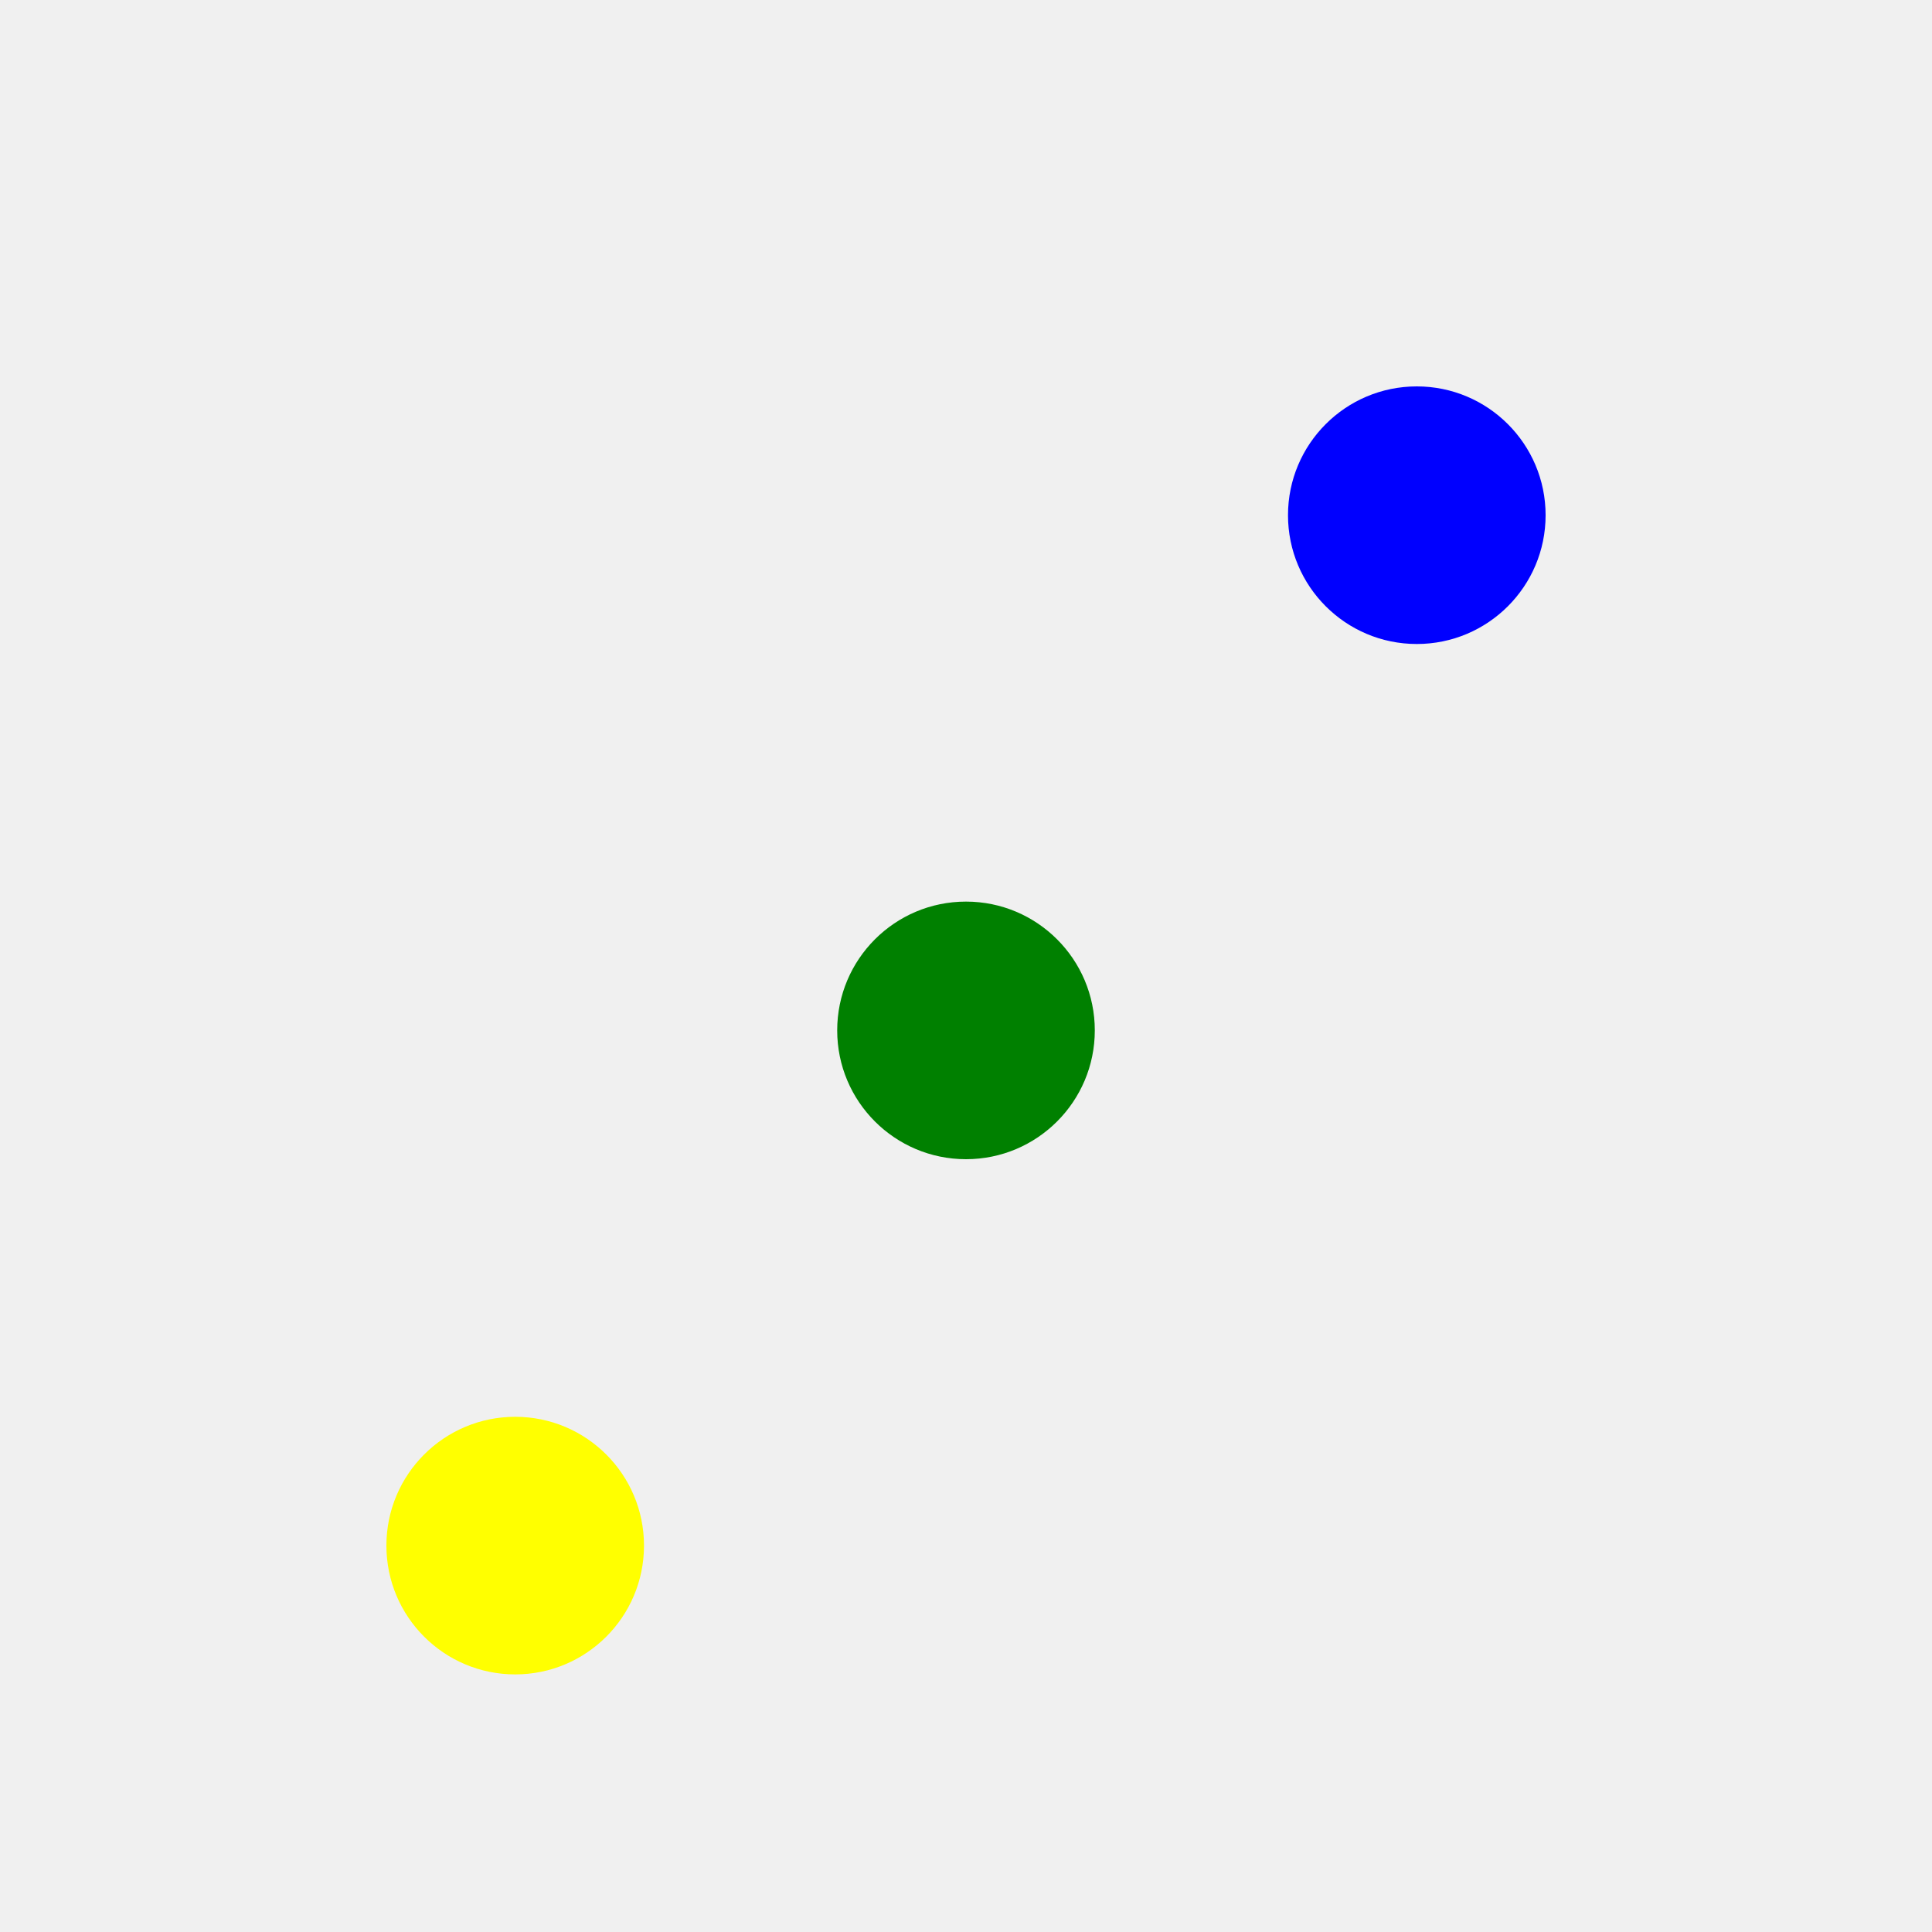
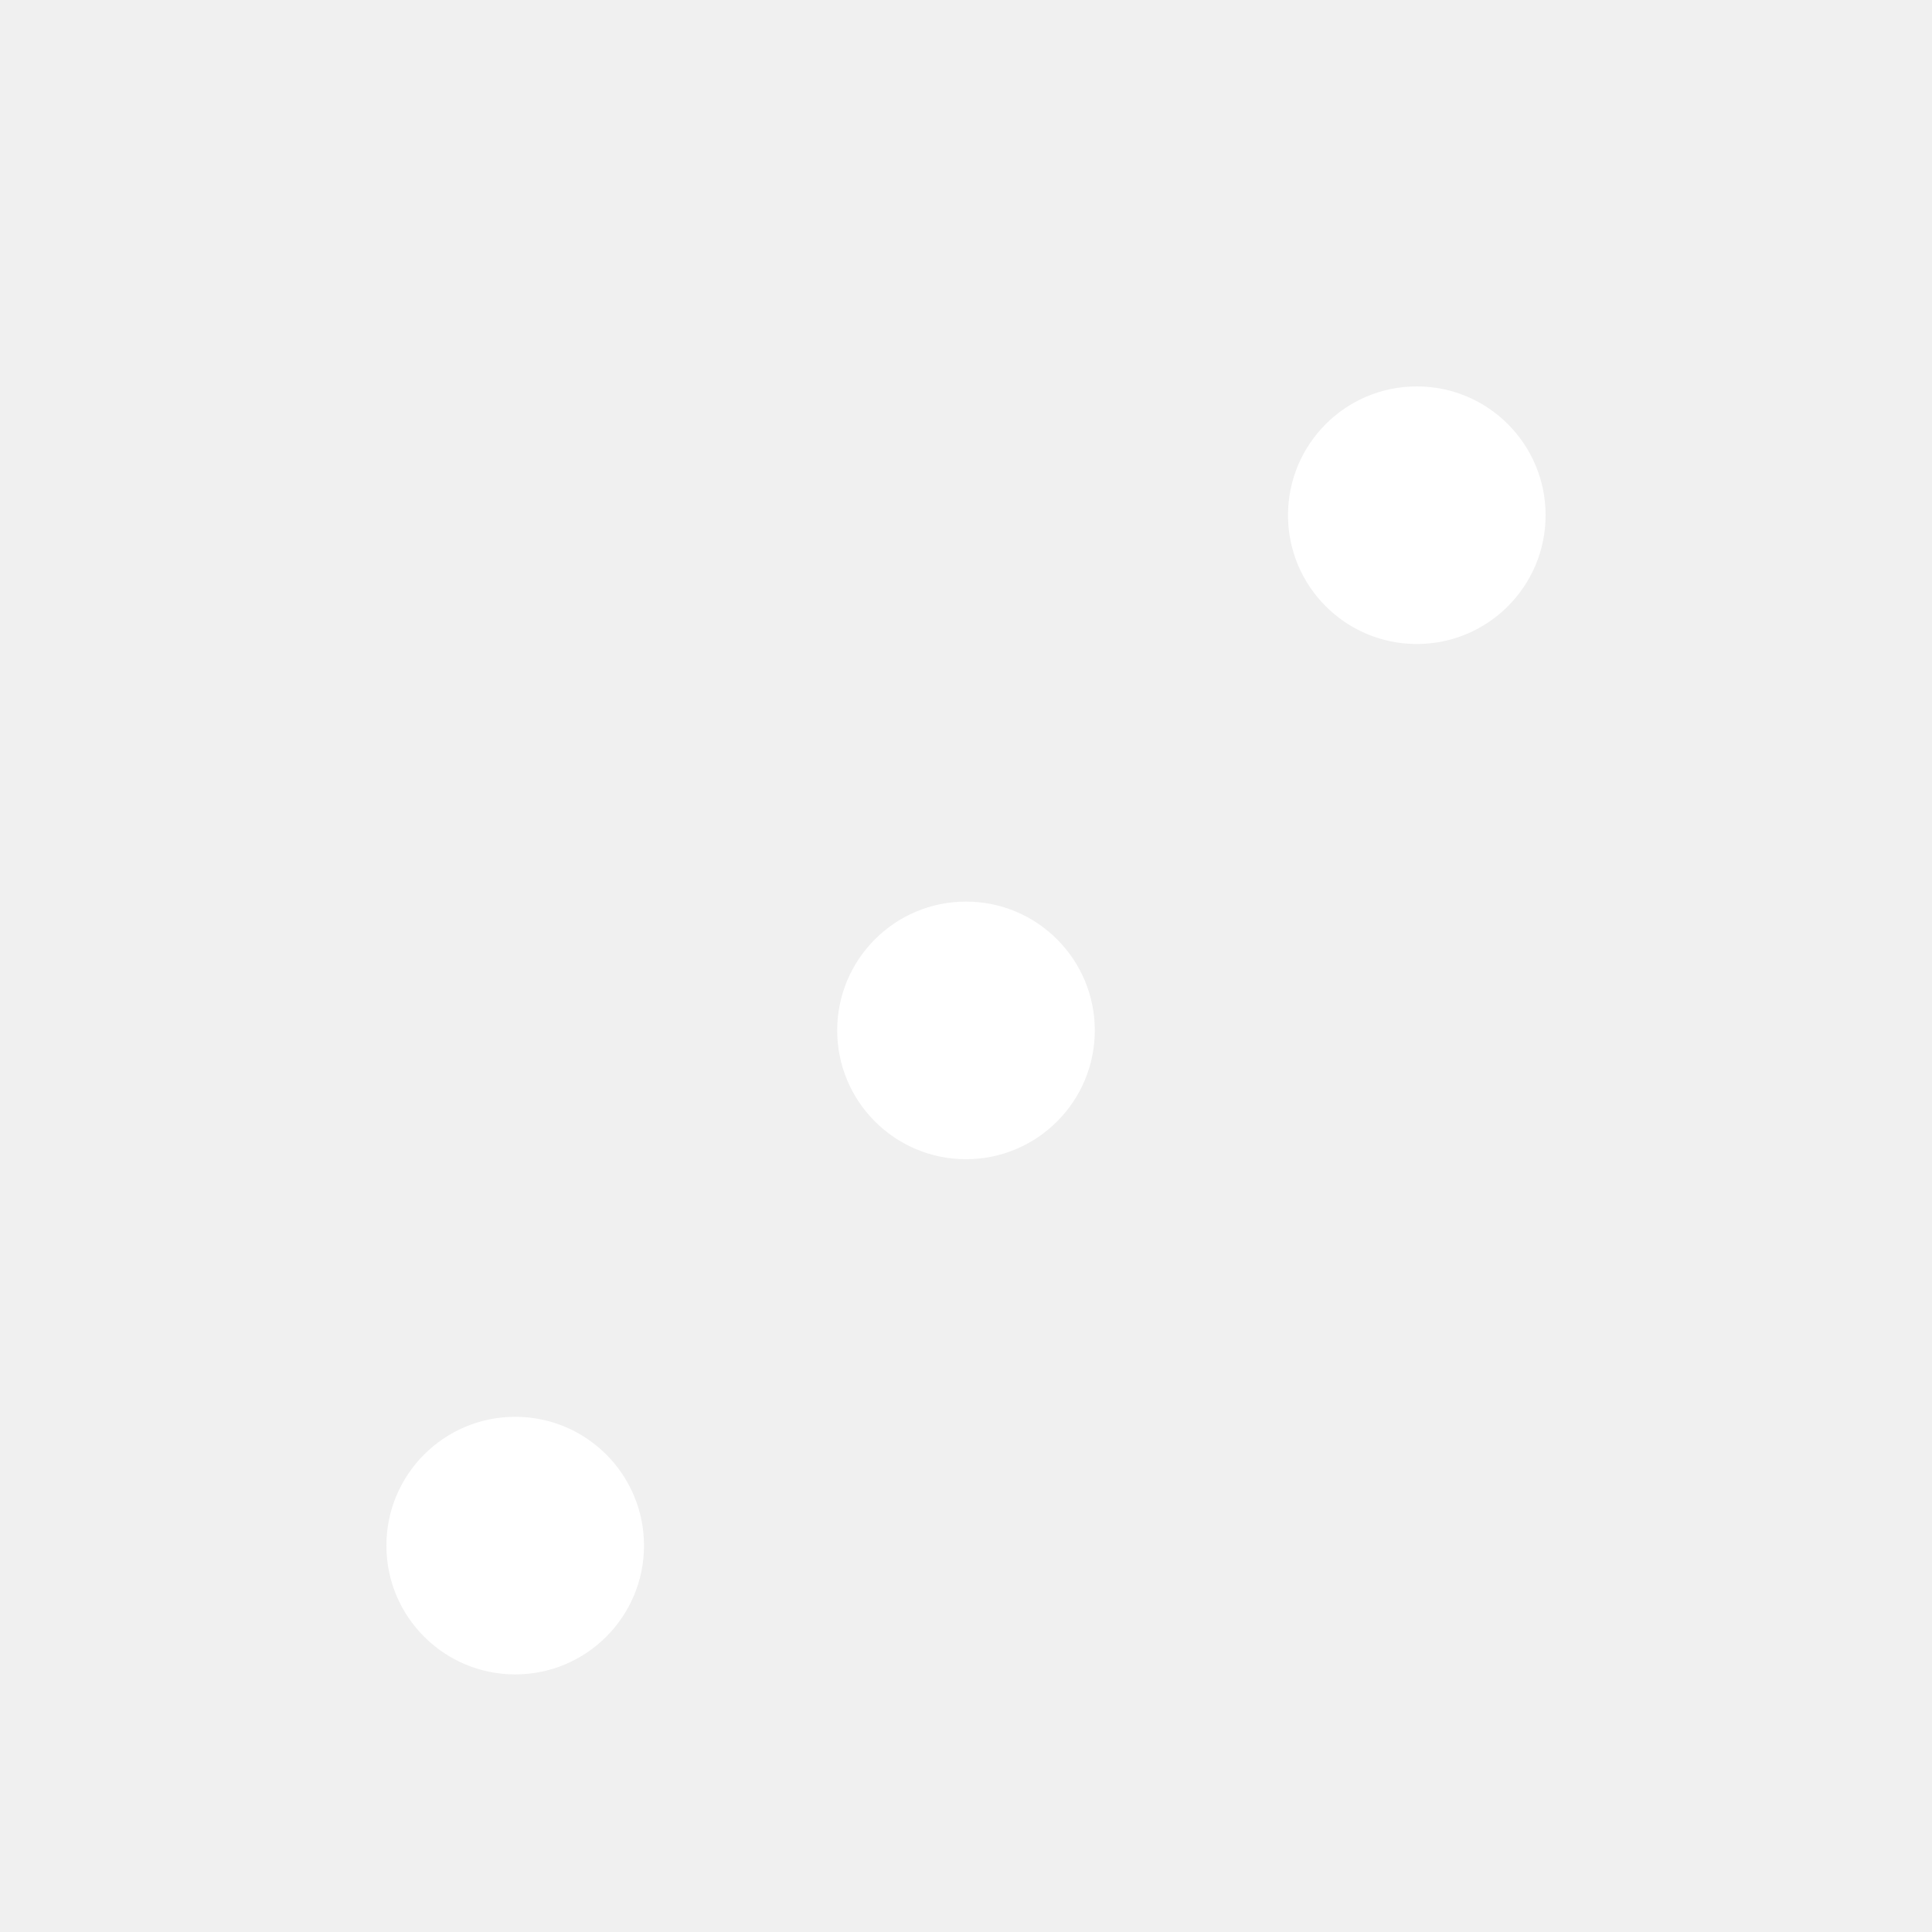
<svg xmlns="http://www.w3.org/2000/svg" viewBox="0 0 150 150" width="150" height="150">
  <rect x="5" y="10" width="140" height="140" rx="10" ry="10" fill="transparent" />
-   <circle cx="110" cy="40" r="10" fill="blue" />
-   <circle cx="75" cy="80" r="10" fill="green" />
-   <circle cx="40" cy="120" r="10" fill="yellow" />
+   <circle cx="110" cy="40" r="10" fill="white" />
+   <circle cx="75" cy="80" r="10" fill="white" />
+   <circle cx="40" cy="120" r="10" fill="white" />
</svg>
